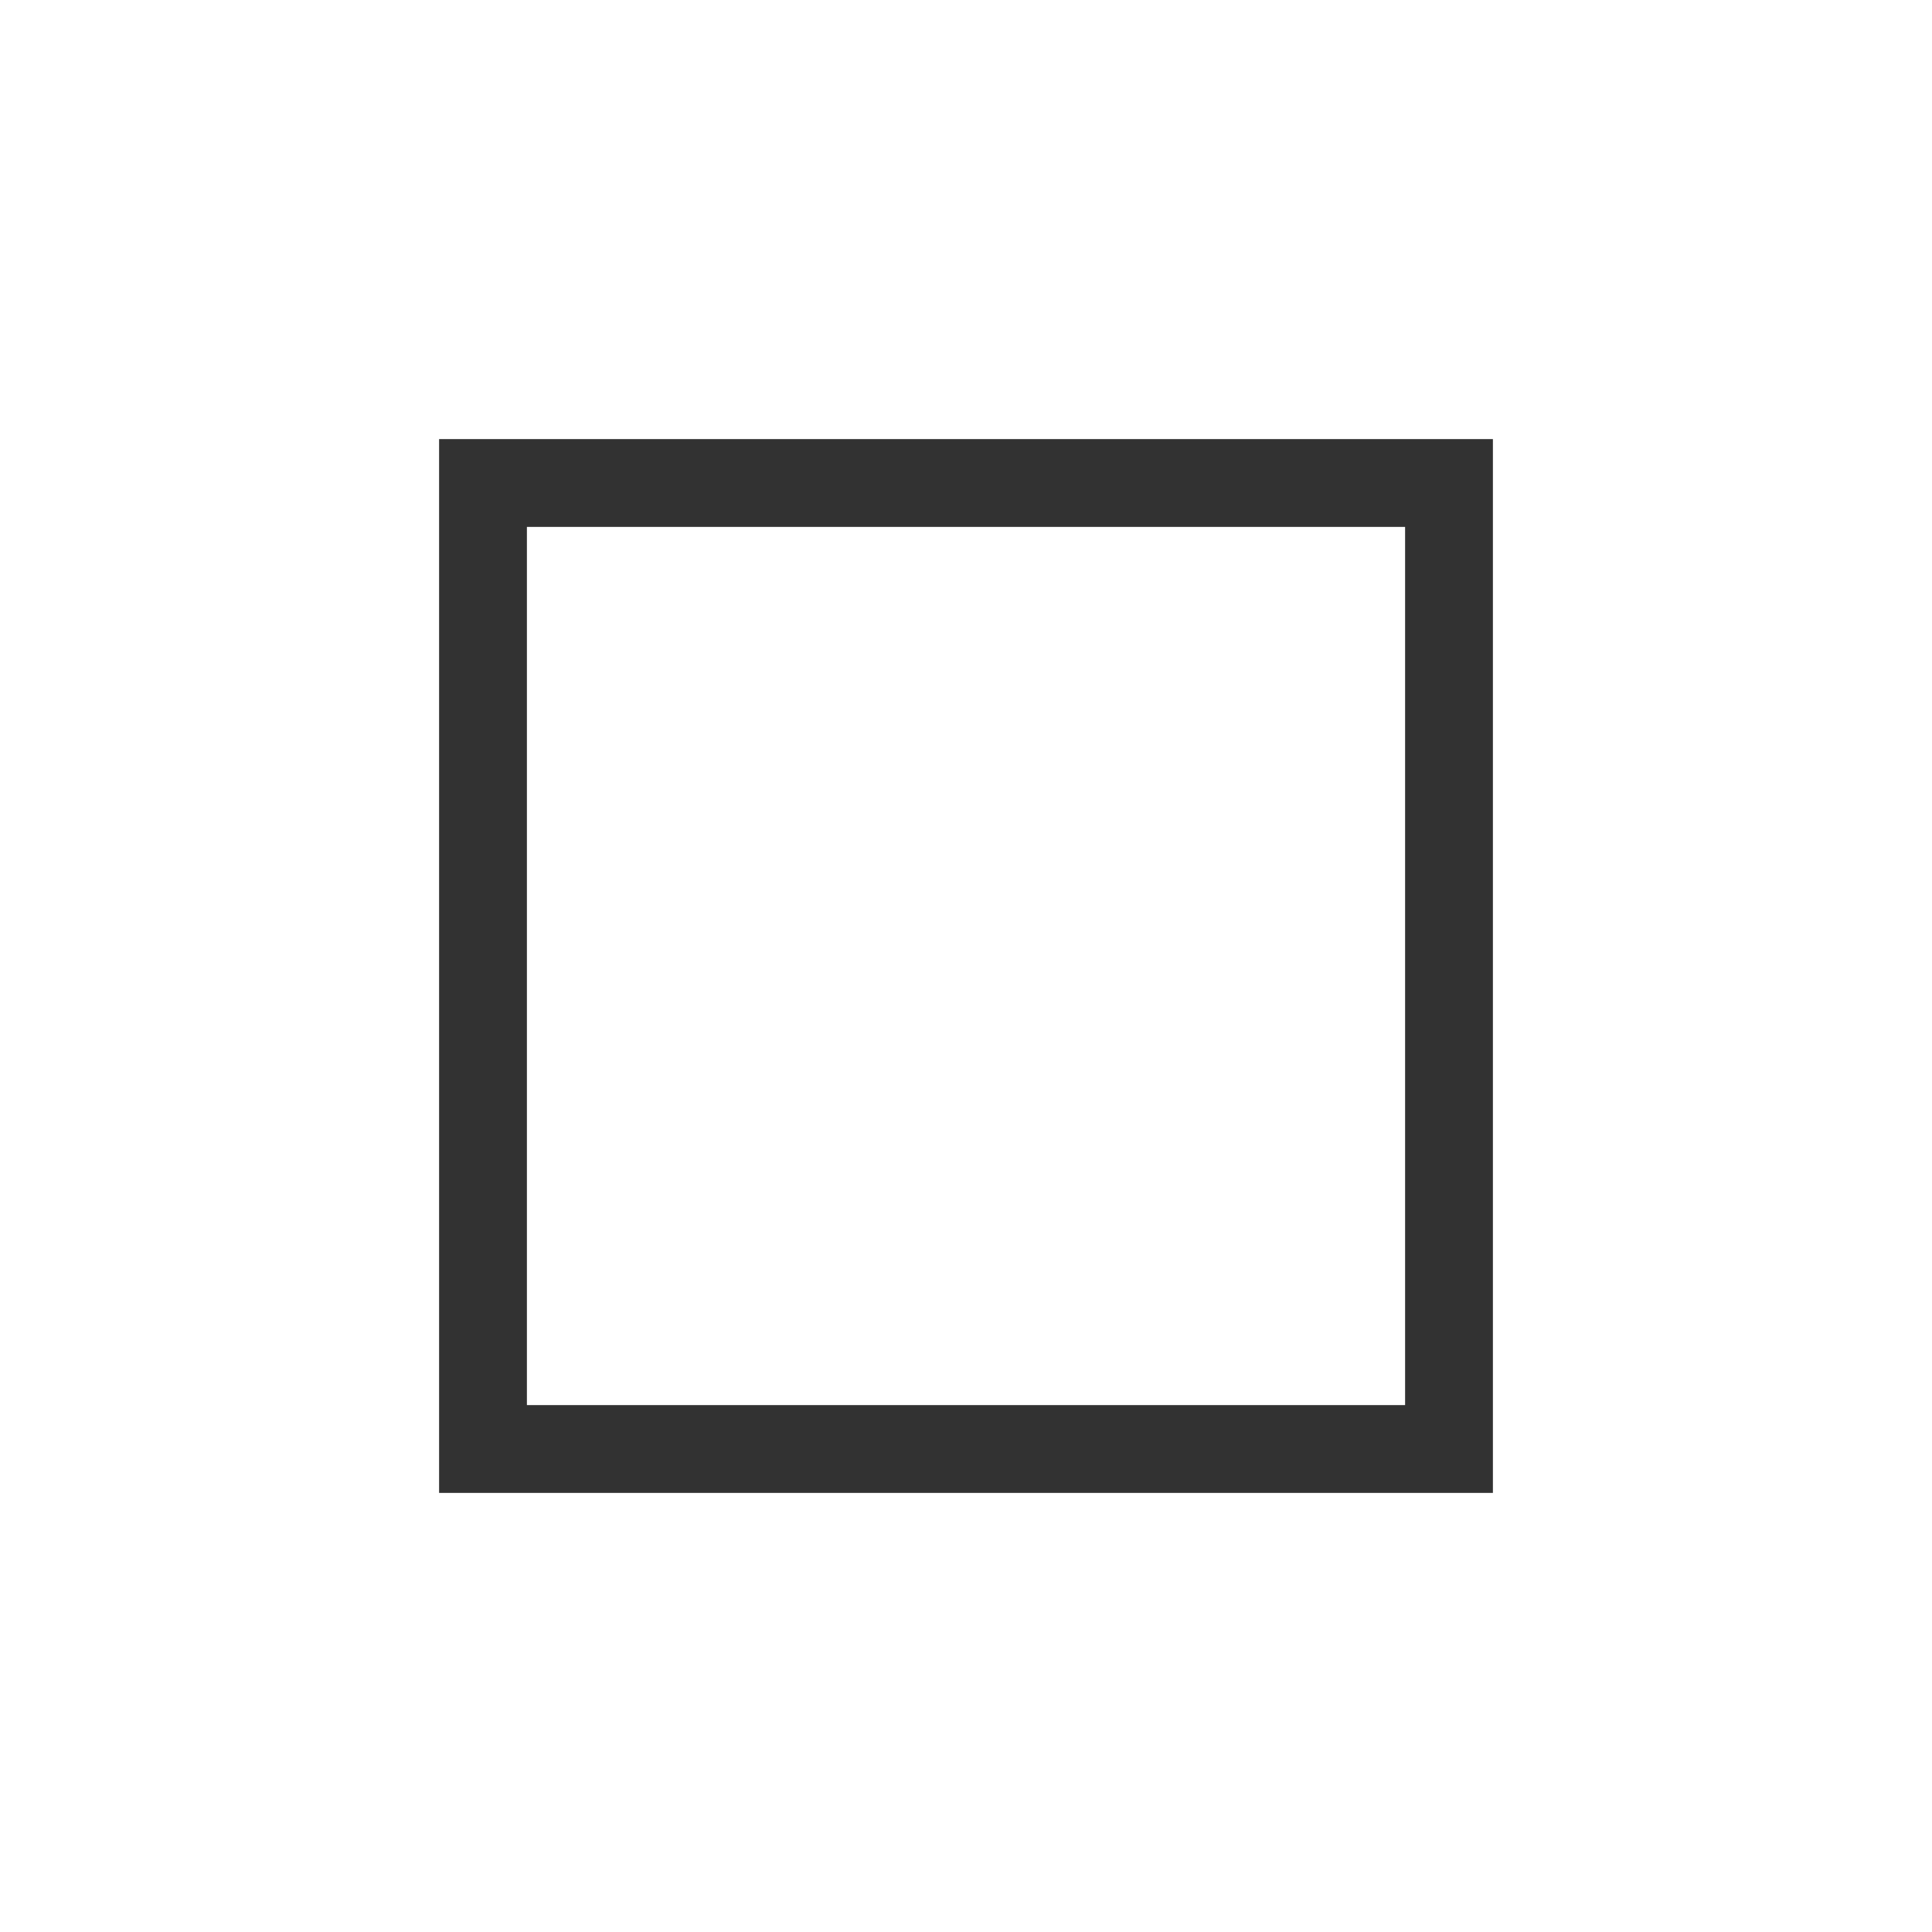
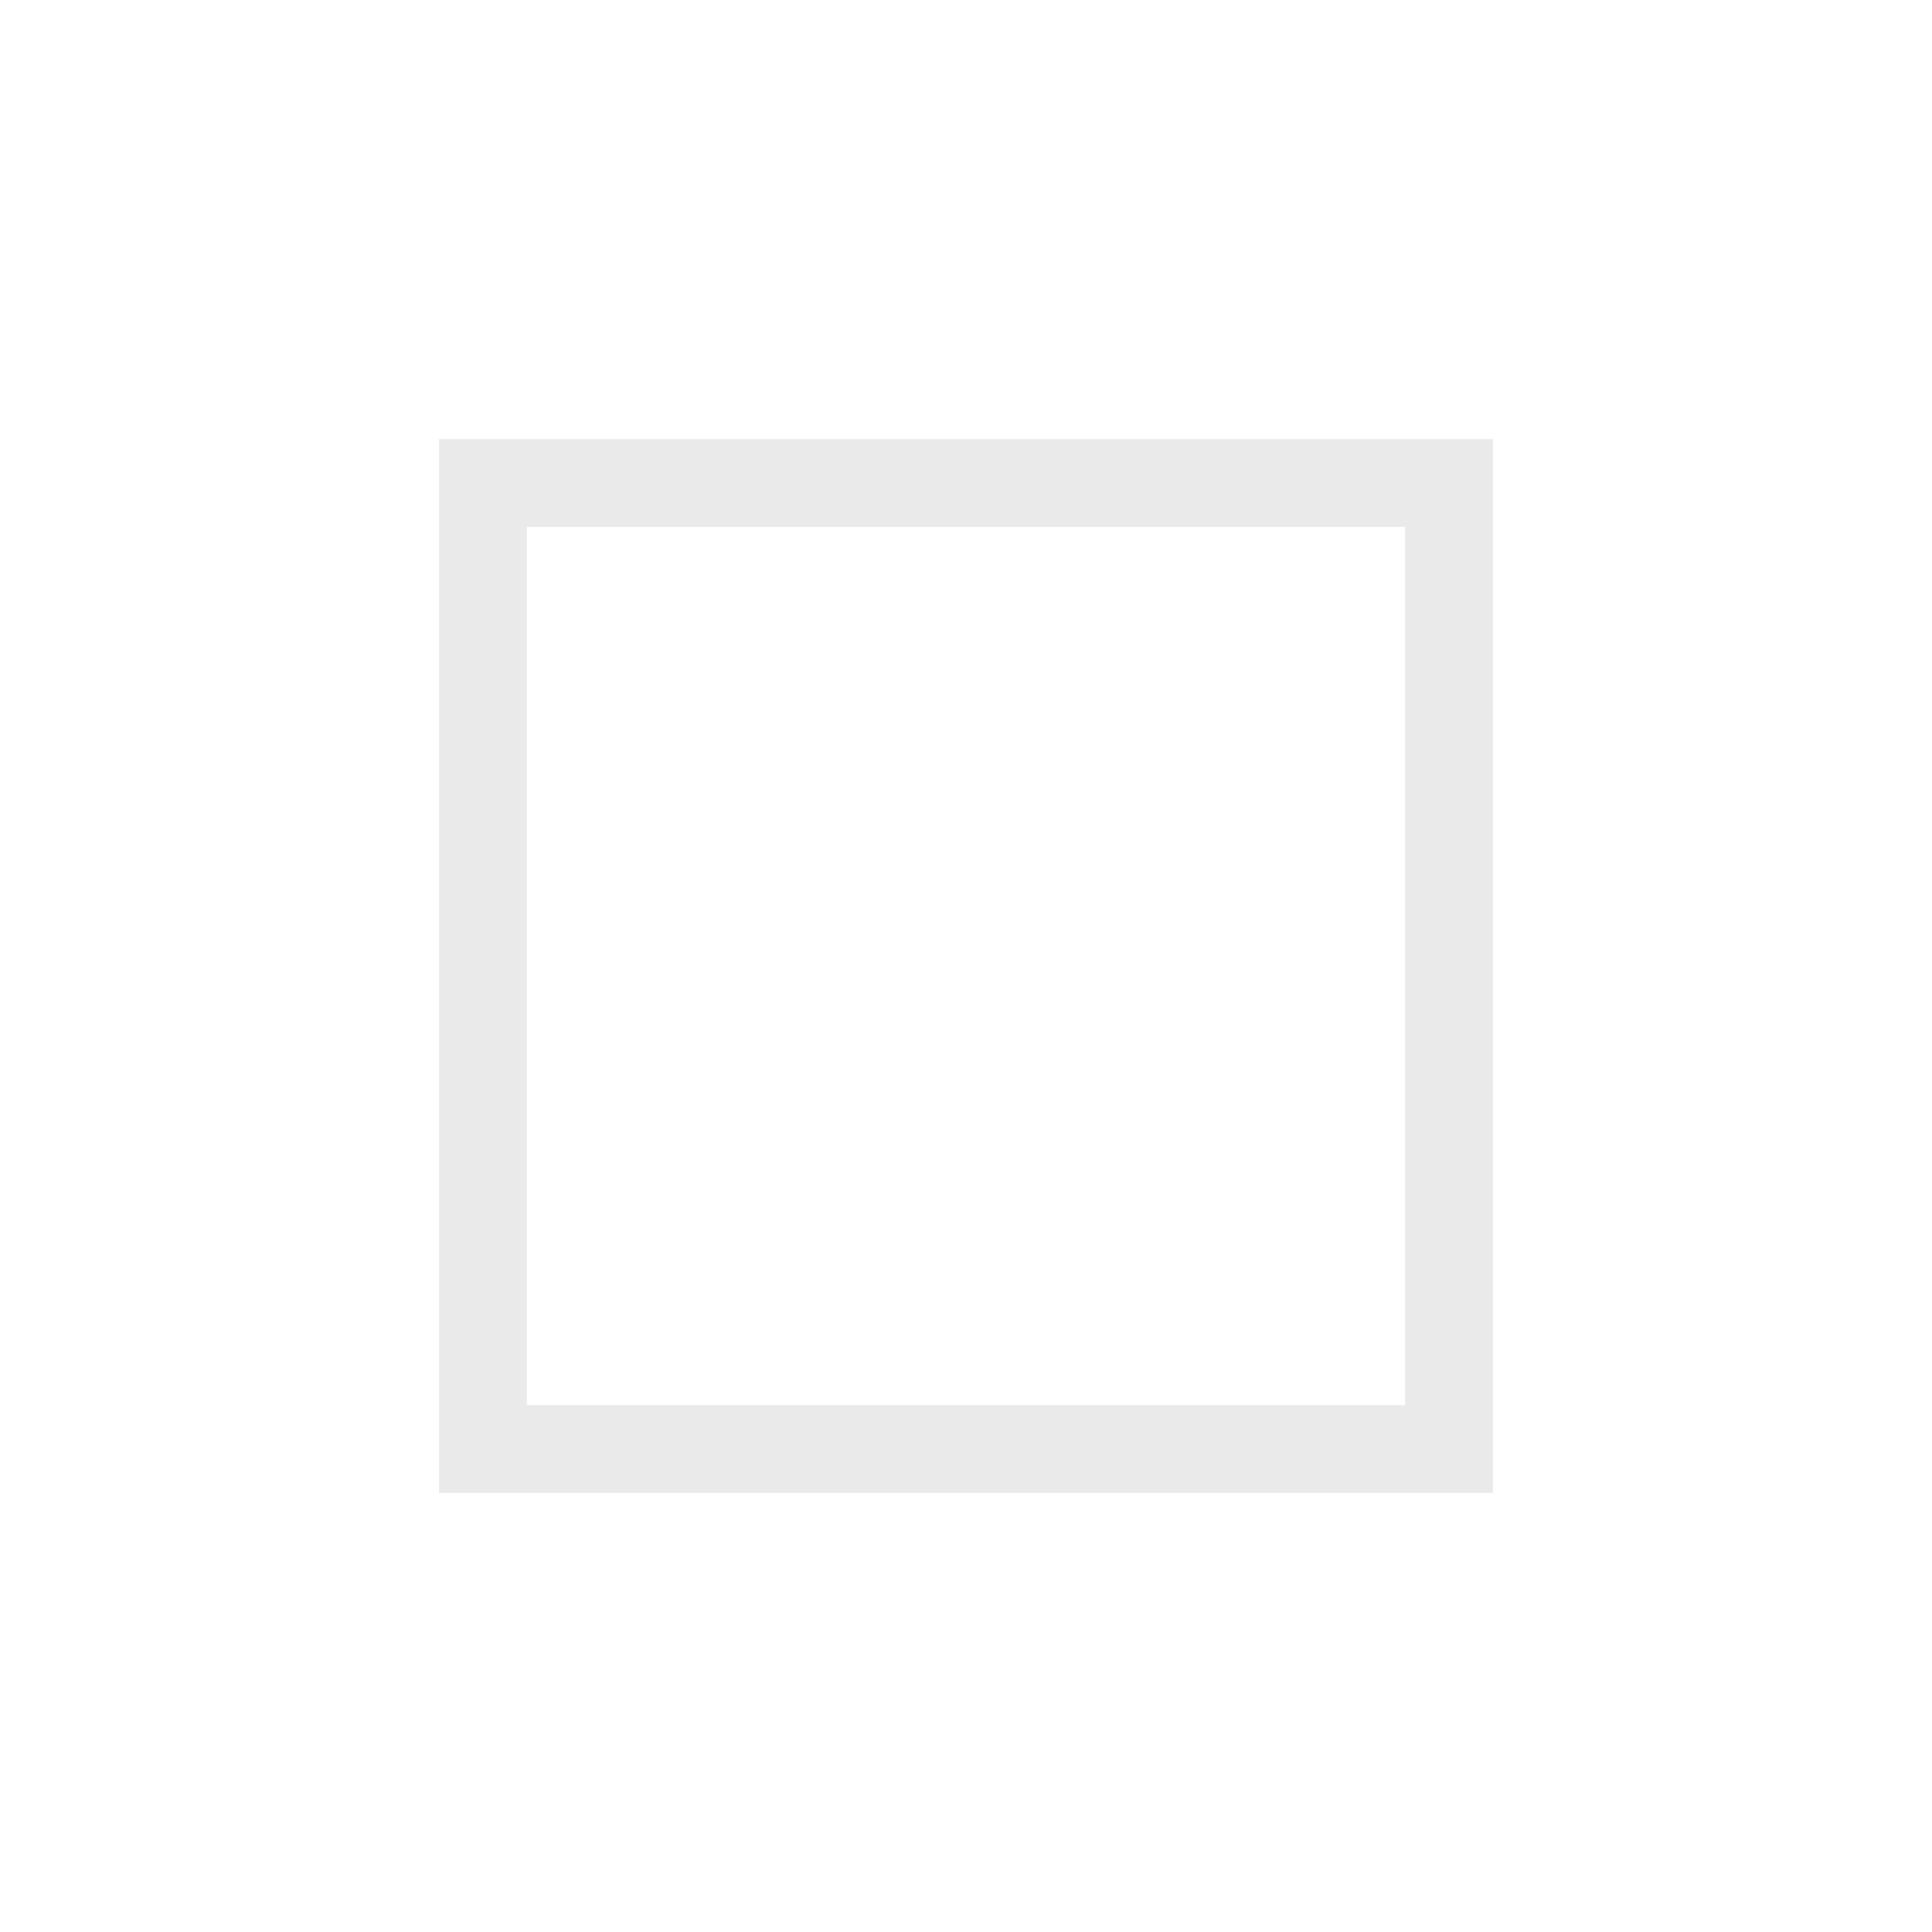
<svg xmlns="http://www.w3.org/2000/svg" xmlns:xlink="http://www.w3.org/1999/xlink" id="svg4306" width="22" height="22" version="1.1" style="enable-background:new">
  <defs id="defs22">
    <filter color-interpolation-filters="sRGB" height="1.048" width="1.048" y="-.024" x="-.024" id="filter11290">
      <feGaussianBlur id="feGaussianBlur879" stdDeviation="0.159" />
    </filter>
    <linearGradient gradientUnits="userSpaceOnUse" gradientTransform="translate(-0.0078552,-5.0139e-5)" y2=".647" y1="16.296" x2="16.388" x1=".739" id="linearGradient1005">
      <stop id="stop882" offset="0" stop-color="#00dc96" />
      <stop id="stop884" offset="1" stop-color="#14d29b" />
    </linearGradient>
  </defs>
  <use x="0" y="0" xlink:href="#g1000" id="use1002" transform="translate(28.47603)" width="100%" height="100%" />
  <g id="active-center">
    <rect ry="0" rx="0" y="9.5367432e-07" x="9.5367432e-07" height="22" width="22" id="rect962" style="opacity:0;fill:#000000;fill-opacity:1;fill-rule:evenodd;stroke:none;stroke-width:3;stroke-linecap:round;stroke-linejoin:round;stroke-miterlimit:4;stroke-dasharray:none;stroke-opacity:1;paint-order:fill markers stroke" />
-     <path id="rect838" d="M 5,5 V 17 H 17 V 5 Z M 6,6 H 16 V 16 H 6 Z" style="opacity:1;fill:#323232;fill-opacity:1;stroke:none;stroke-width:1;stroke-linecap:round;stroke-miterlimit:4;stroke-dasharray:none;stroke-opacity:1" />
+     <path id="rect838" d="M 5,5 V 17 H 17 V 5 Z M 6,6 H 16 V 16 H 6 Z" style="opacity:1;fill:#eaeaea;fill-opacity:1;stroke:none;stroke-width:1;stroke-linecap:round;stroke-miterlimit:4;stroke-dasharray:none;stroke-opacity:1" />
  </g>
  <g id="inactive-center">
    <rect style="opacity:0;fill:#000000;fill-opacity:1;fill-rule:evenodd;stroke:none;stroke-width:3;stroke-linecap:round;stroke-linejoin:round;stroke-miterlimit:4;stroke-dasharray:none;stroke-opacity:1;paint-order:fill markers stroke" id="rect964" width="22" height="22" x="30" y="7.3711777e-07" rx="0" ry="0" />
-     <path style="opacity:0.3;fill:#323232;fill-opacity:1;stroke:none;stroke-width:1;stroke-linecap:round;stroke-miterlimit:4;stroke-dasharray:none;stroke-opacity:1" d="M 35,5 V 17 H 47 V 5 Z m 1,1 H 46 V 16 H 36 Z" id="path843" />
+     <path style="opacity:0.3;fill:#eaeaea;fill-opacity:1;stroke:none;stroke-width:1;stroke-linecap:round;stroke-miterlimit:4;stroke-dasharray:none;stroke-opacity:1" d="M 35,5 V 17 H 47 V 5 Z m 1,1 H 46 V 16 H 36 Z" id="path843" />
  </g>
  <g id="deactivated-center" transform="translate(-7.269774,-0.7910008)">
    <rect ry="0" rx="0" y="0.791" x="62.27" height="22" width="22" id="rect1017" style="opacity:0;fill:#000000;fill-opacity:1;fill-rule:evenodd;stroke:none;stroke-width:3;stroke-linecap:round;stroke-linejoin:round;stroke-miterlimit:4;stroke-dasharray:none;stroke-opacity:1;paint-order:fill markers stroke" />
-     <path id="path853" d="M 67.27,5.791 V 17.791 h 12 V 5.791 Z m 1,1 h 10 V 16.791 h -10 z" style="opacity:0.3;fill:#323232;fill-opacity:1;stroke:none;stroke-width:1;stroke-linecap:round;stroke-miterlimit:4;stroke-dasharray:none;stroke-opacity:1" />
+     <path id="path853" d="M 67.27,5.791 V 17.791 h 12 V 5.791 Z m 1,1 h 10 V 16.791 h -10 z" style="opacity:0.3;fill:#eaeaea;fill-opacity:1;stroke:none;stroke-width:1;stroke-linecap:round;stroke-miterlimit:4;stroke-dasharray:none;stroke-opacity:1" />
  </g>
  <g id="hover-center">
    <rect style="display:inline;opacity:1;fill:none;fill-opacity:1;stroke:none;stroke-width:1.375;stroke-linecap:butt;stroke-linejoin:miter;stroke-miterlimit:4;stroke-dasharray:none;stroke-dashoffset:0;stroke-opacity:0" id="rect6284" width="22" height="22" x="4.8794135e-07" y="27" />
    <g transform="translate(25)" id="g875">
-       <rect style="opacity:0.1;fill:#323232;fill-opacity:1;stroke:none;stroke-width:1.294;stroke-linecap:round;stroke-miterlimit:4;stroke-dasharray:none;stroke-opacity:1" id="rect867" width="22" height="22" x="-25" y="27" ry="5" />
-       <path id="path845" d="M -20,32 V 44 H -8 V 32 Z m 1,1 h 10 v 10 h -10 z" style="opacity:1;fill:#323232;fill-opacity:1;stroke:none;stroke-width:1;stroke-linecap:round;stroke-miterlimit:4;stroke-dasharray:none;stroke-opacity:1" />
+       <rect style="opacity:0.3;fill:#eaeaea;fill-opacity:1;stroke:none;stroke-width:1.294;stroke-linecap:round;stroke-miterlimit:4;stroke-dasharray:none;stroke-opacity:1" id="rect867" width="22" height="22" x="-25" y="27" ry="0" />
+       <path id="path845" d="M -20,32 V 44 H -8 V 32 Z m 1,1 h 10 v 10 h -10 z" style="opacity:1;fill:#eaeaea;fill-opacity:1;stroke:none;stroke-width:1;stroke-linecap:round;stroke-miterlimit:4;stroke-dasharray:none;stroke-opacity:1" />
    </g>
  </g>
  <g id="pressed-center">
    <rect y="57" x="4.8313905e-07" height="22" width="22" id="rect6380" style="display:inline;opacity:1;fill:none;fill-opacity:1;stroke:none;stroke-width:1.375;stroke-linecap:butt;stroke-linejoin:miter;stroke-miterlimit:4;stroke-dasharray:none;stroke-dashoffset:0;stroke-opacity:0" />
    <g transform="translate(25)" id="g899">
-       <rect ry="5" y="57" x="-25" height="22" width="22" id="rect869" style="opacity:0.2;fill:#323232;fill-opacity:1;stroke:none;stroke-width:1.294;stroke-linecap:round;stroke-miterlimit:4;stroke-dasharray:none;stroke-opacity:1" />
-       <path style="opacity:1;fill:#323232;fill-opacity:1;stroke:none;stroke-width:1;stroke-linecap:round;stroke-miterlimit:4;stroke-dasharray:none;stroke-opacity:1" d="M -20,62 V 74 H -8 V 62 Z m 1,1 h 10 v 10 h -10 z" id="path871" />
+       <rect ry="0" y="57" x="-25" height="22" width="22" id="rect869" style="opacity:0.4;fill:#eaeaea;fill-opacity:1;stroke:none;stroke-width:1.294;stroke-linecap:round;stroke-miterlimit:4;stroke-dasharray:none;stroke-opacity:1" />
+       <path style="opacity:1;fill:#eaeaea;fill-opacity:1;stroke:none;stroke-width:1;stroke-linecap:round;stroke-miterlimit:4;stroke-dasharray:none;stroke-opacity:1" d="M -20,62 V 74 H -8 V 62 Z m 1,1 h 10 v 10 h -10 z" id="path871" />
    </g>
  </g>
</svg>
